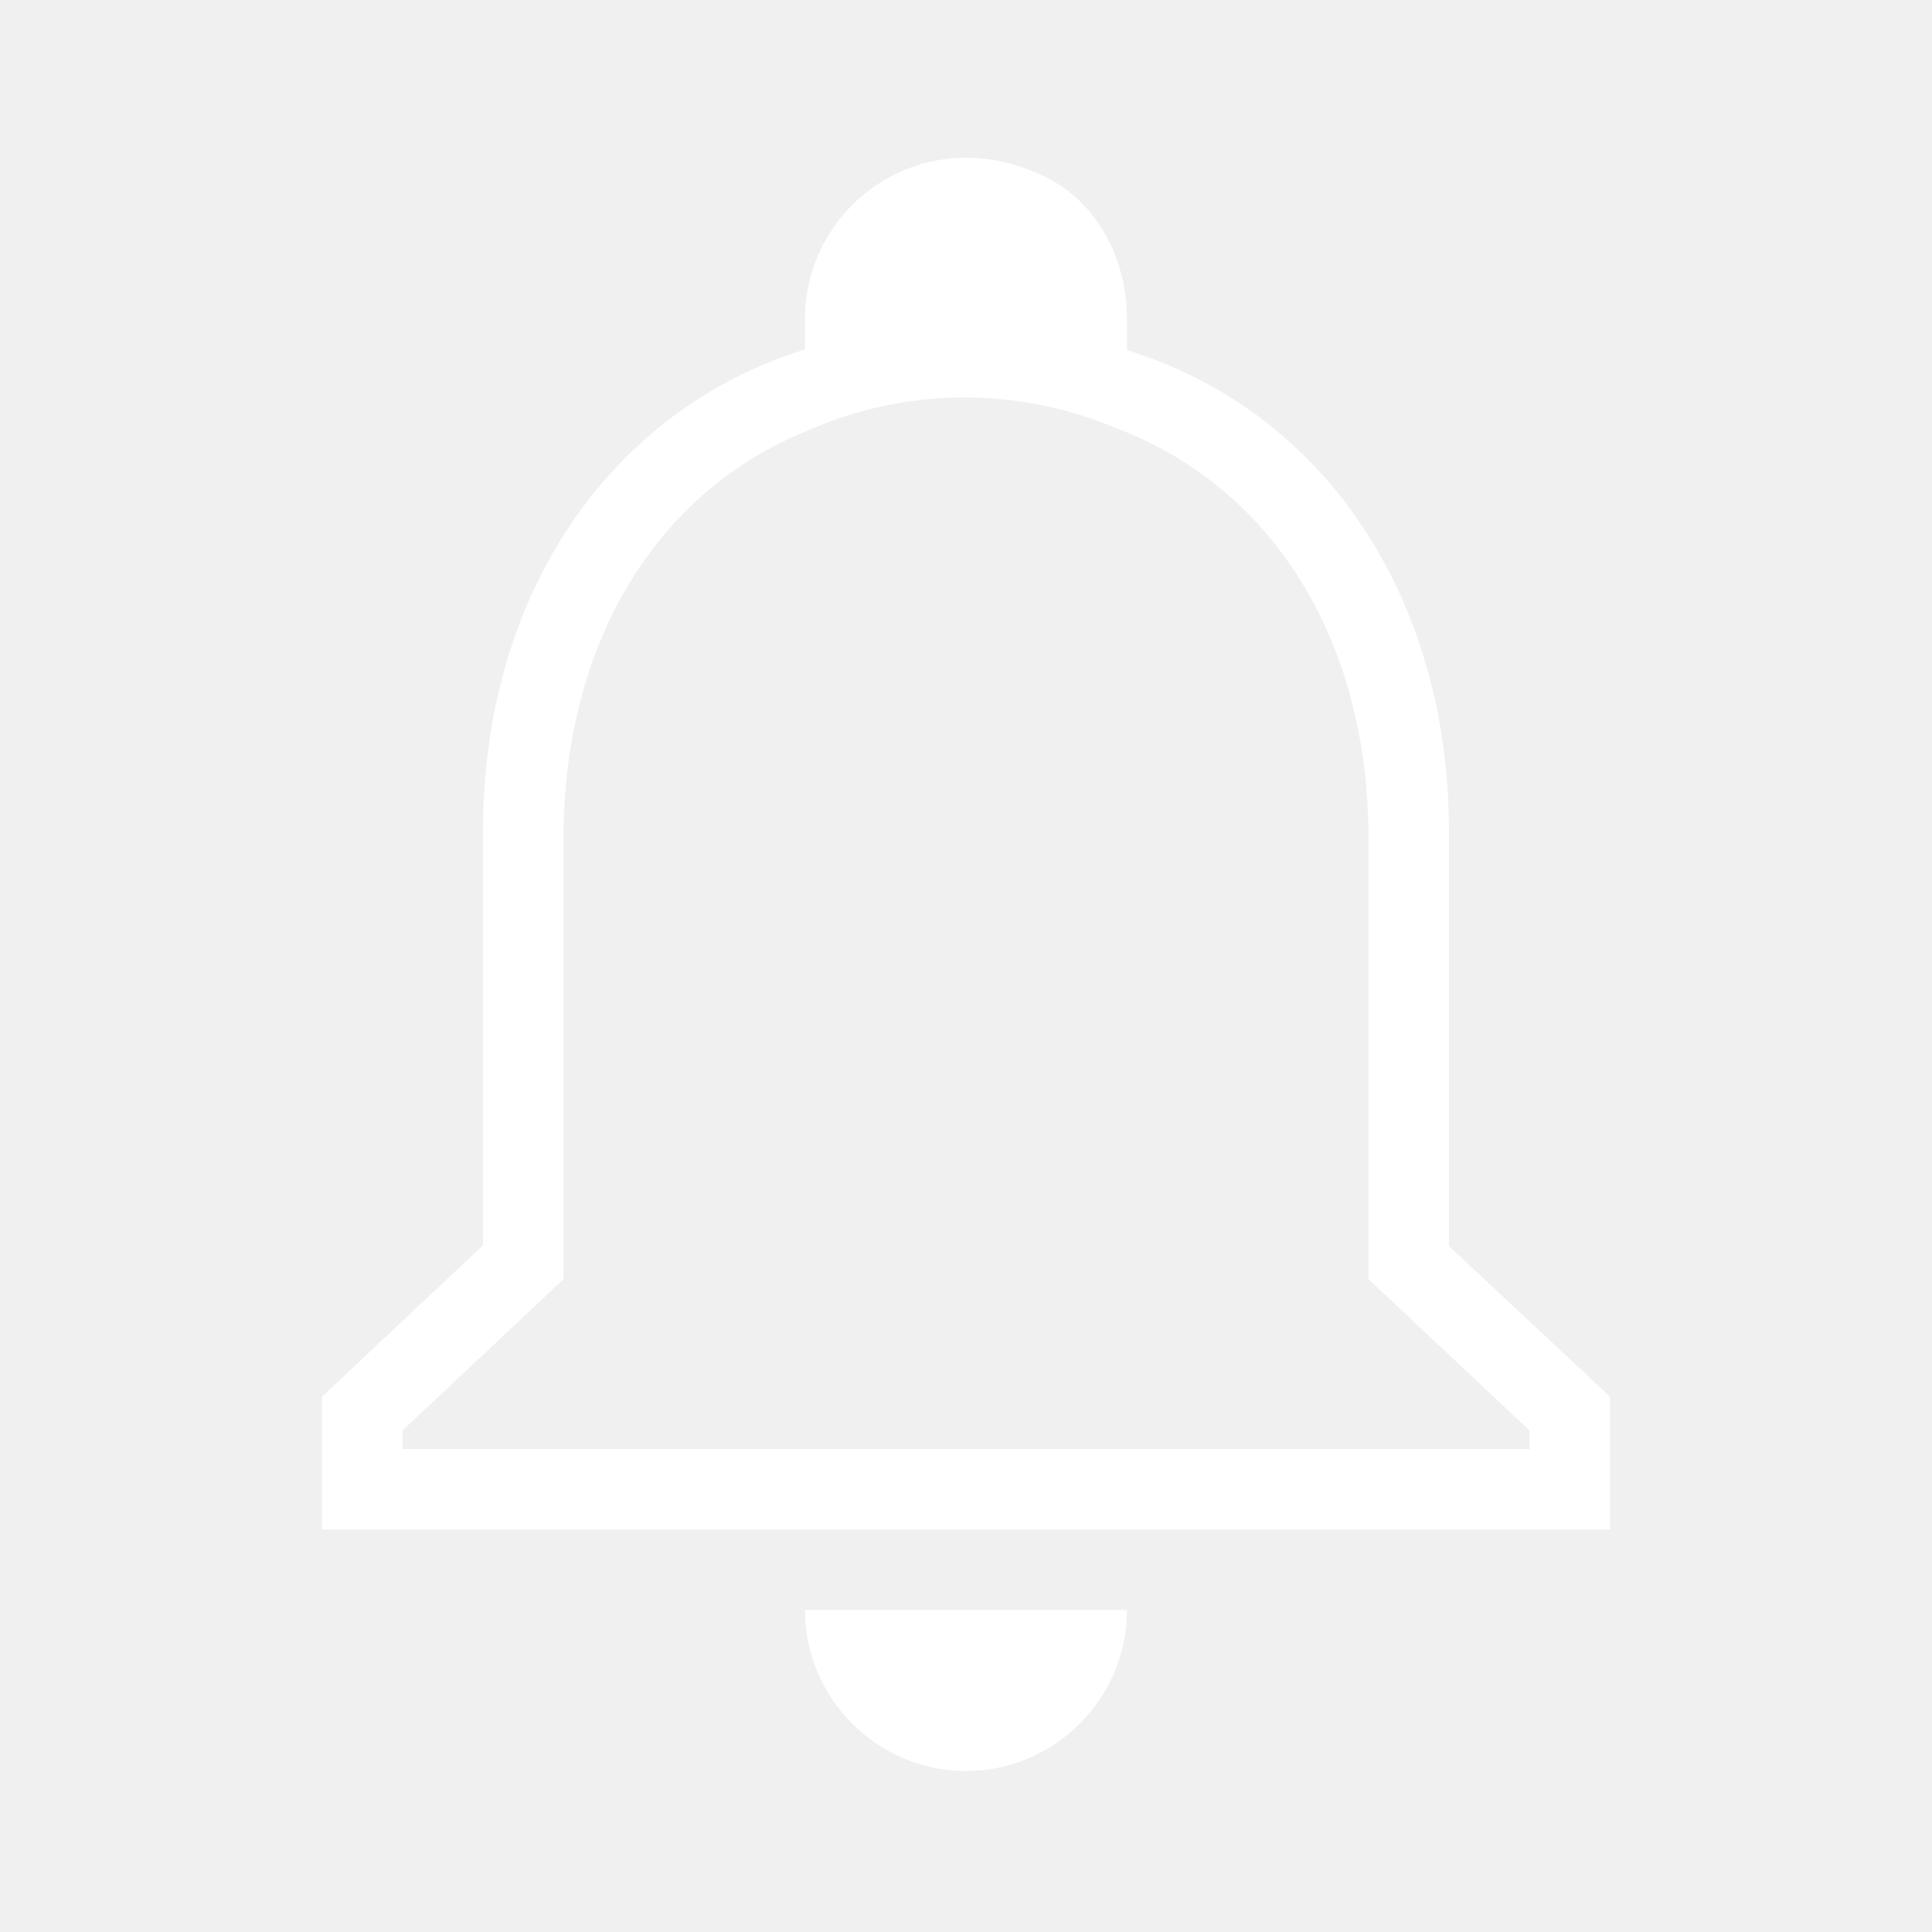
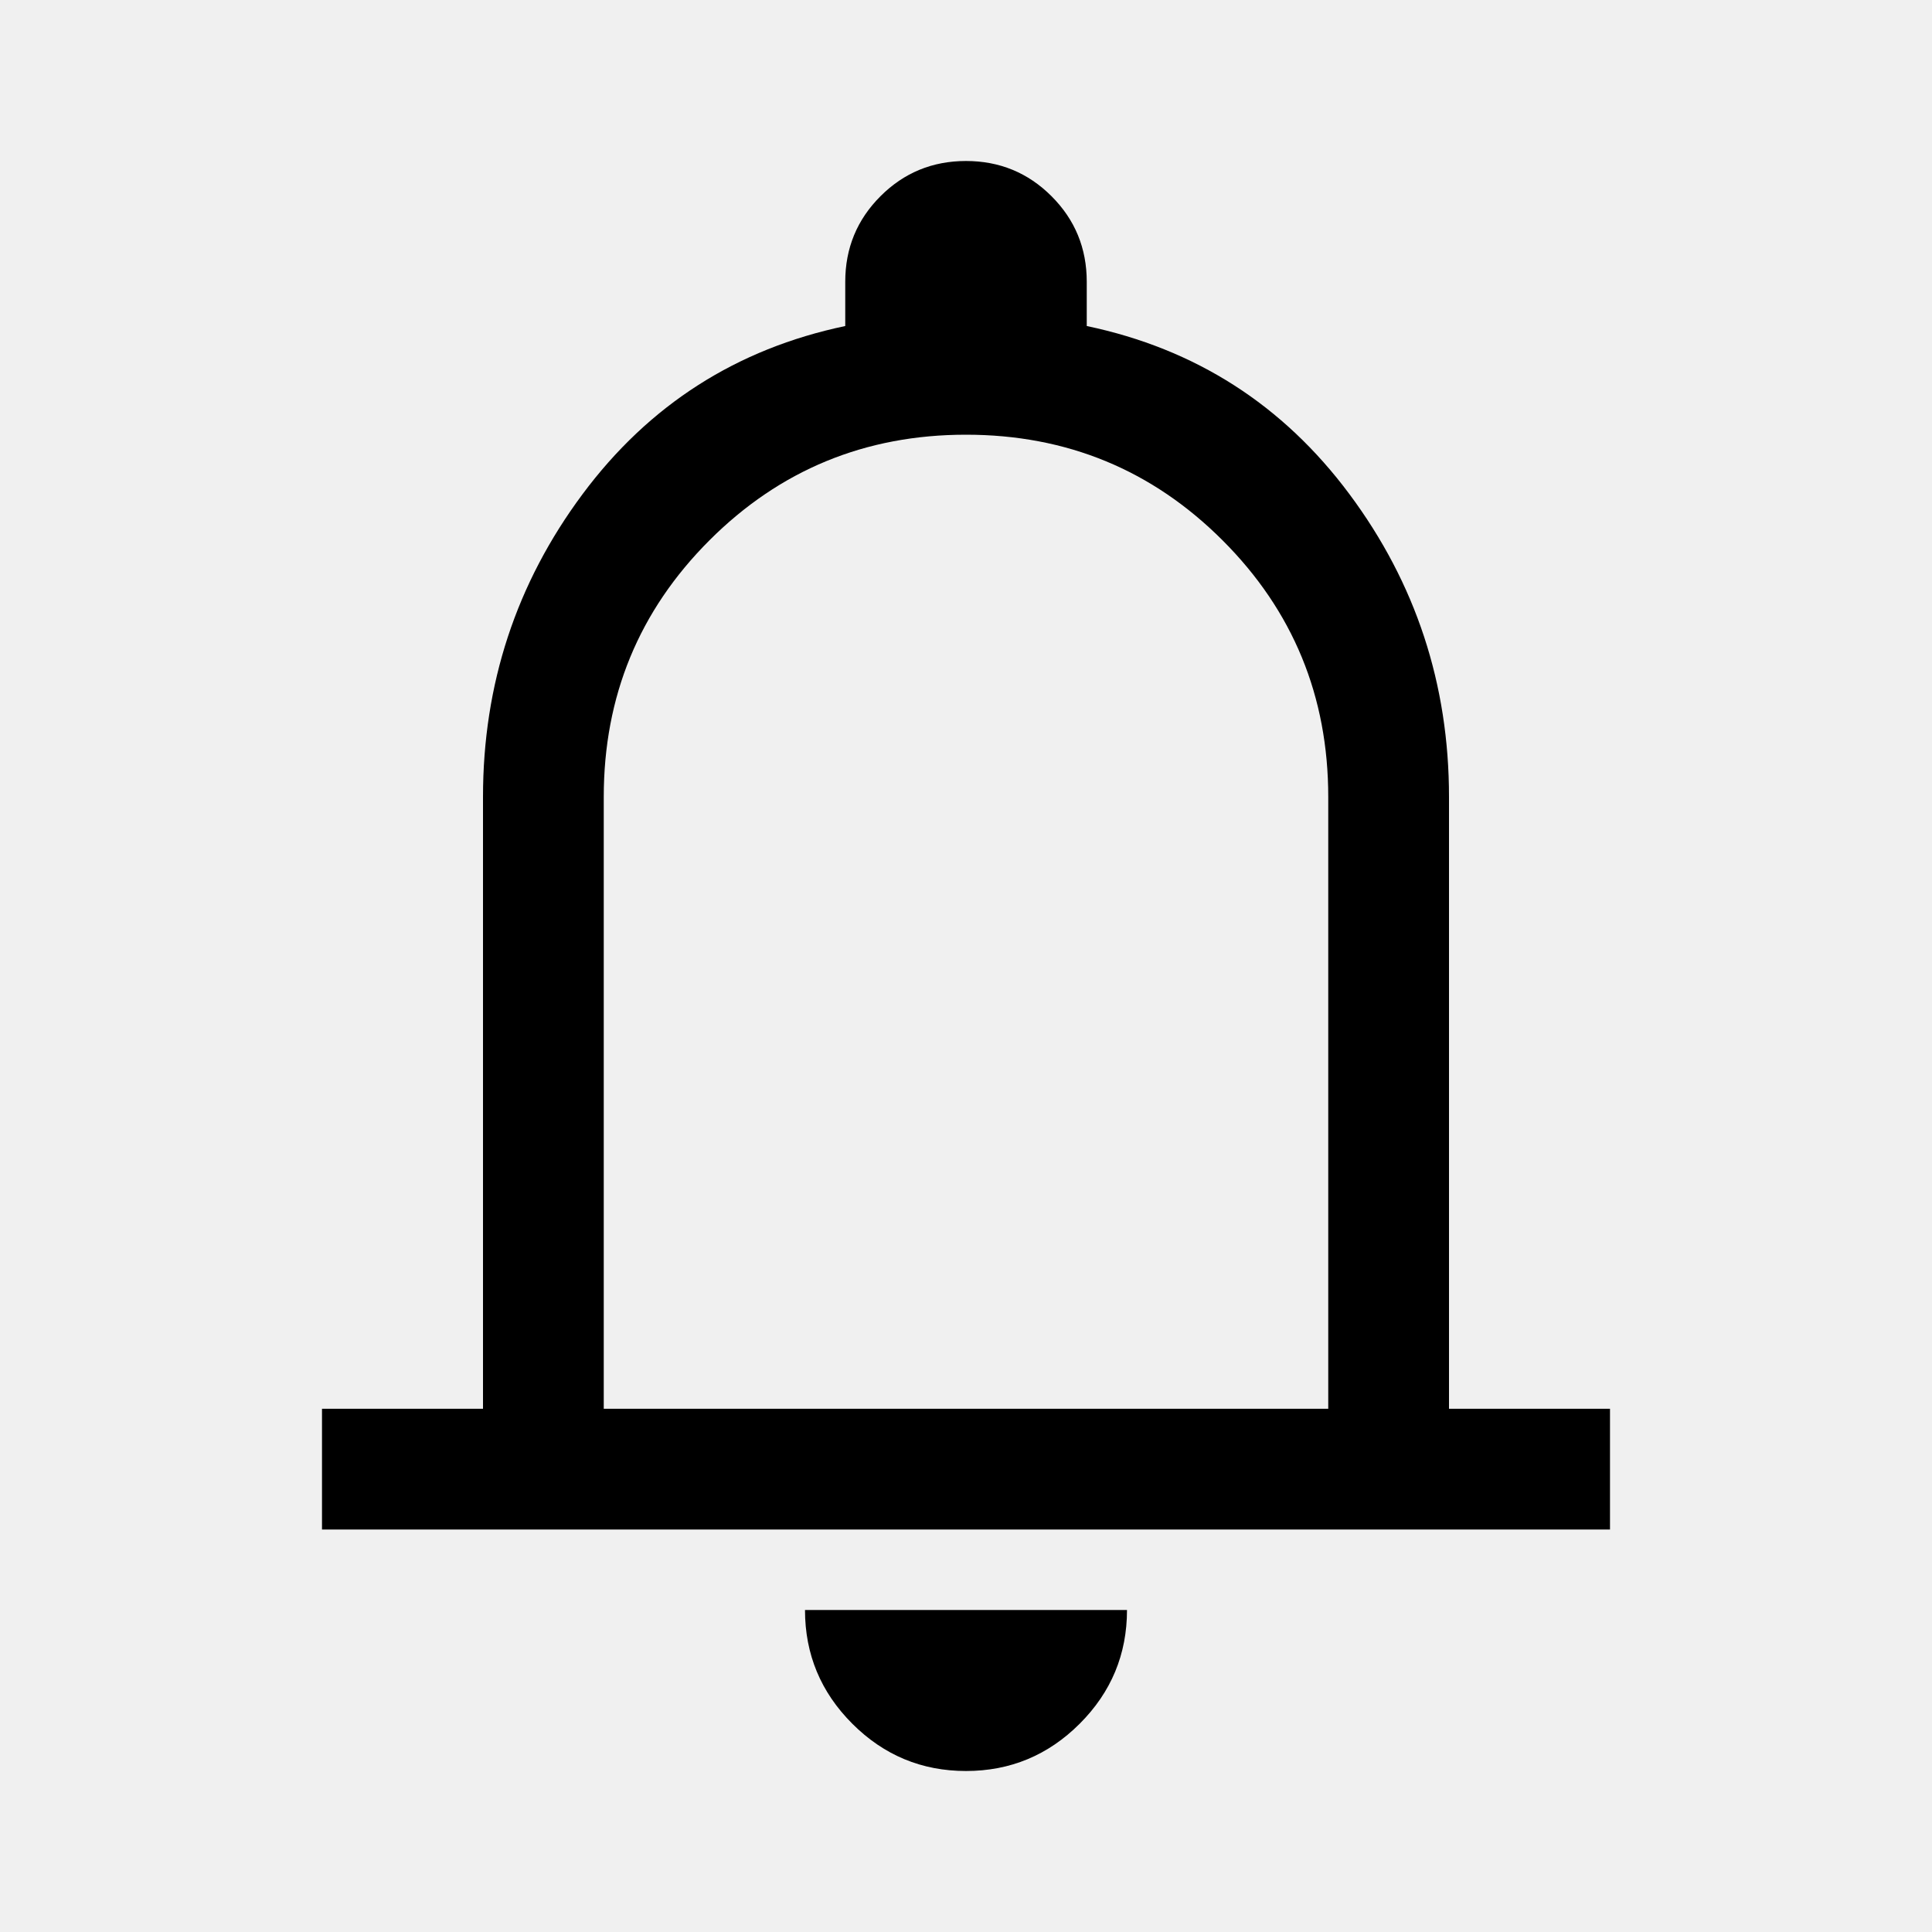
- <svg xmlns="http://www.w3.org/2000/svg" width="24" height="24" viewBox="0 0 24 24" fill="none">
-   <path d="M10 20H14C14 21.1 13.1 22 12 22C10.9 22 10 21.1 10 20ZM20 17.35V19H4V17.35L6 15.47V10.32C6 7.4 7.56 5.1 10 4.34V3.96C10 2.54 11.49 1.46 12.99 2.2C13.64 2.52 14 3.23 14 3.96V4.35C16.44 5.1 18 7.41 18 10.33V15.48L20 17.35ZM19 17.77L17 15.89V10.42C17 7.95 15.81 6.06 13.87 5.32C12.61 4.79 11.23 4.82 10.03 5.35C8.15 6.11 7 7.99 7 10.42V15.89L5 17.77V18H19V17.77Z" fill="white" />
+ <svg xmlns="http://www.w3.org/2000/svg" height="48" viewBox="0 -960 960 960" width="48">
+   <path d="M160-200v-60h80v-304q0-84 49.5-150.5T420-798v-22q0-25 17.5-42.5T480-880q25 0 42.5 17.5T540-820v22q81 17 130.5 83.5T720-564v304h80v60H160Zm320-302Zm0 422q-33 0-56.5-23.5T400-160h160q0 33-23.5 56.5T480-80ZM300-260h360v-304q0-75-52.5-127.5T480-744q-75 0-127.5 52.5T300-564v304Z" />
</svg>
